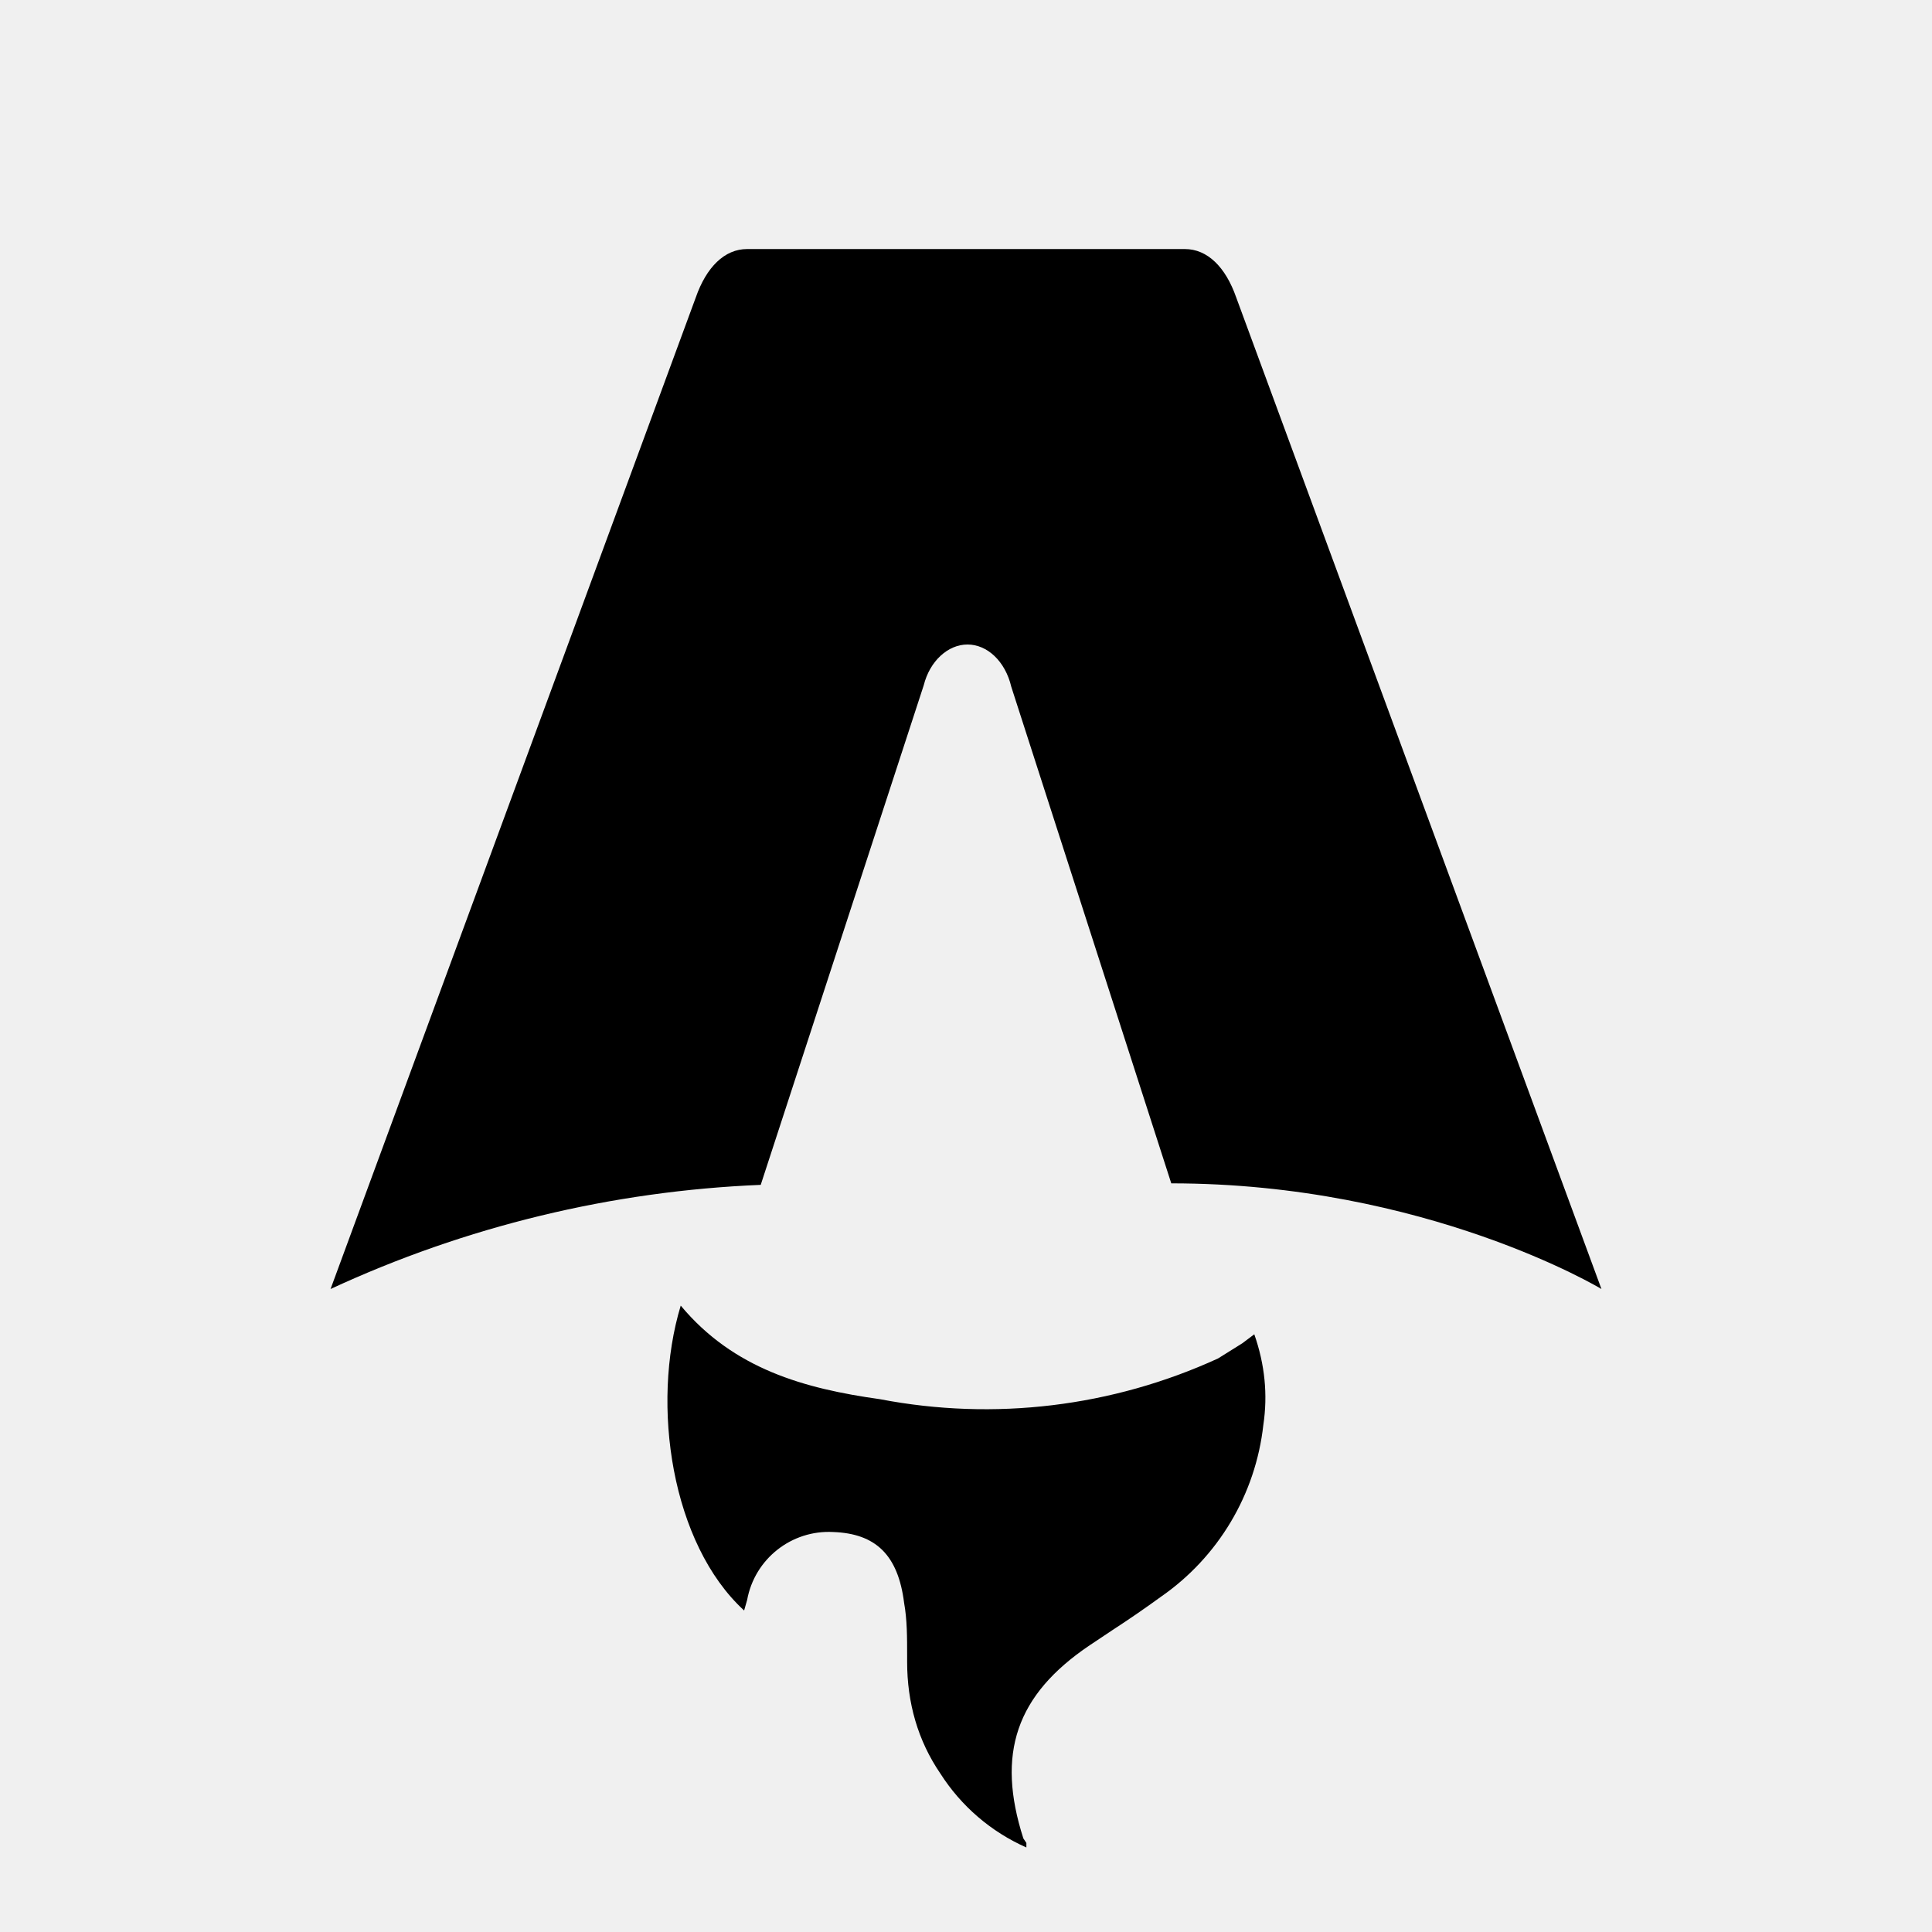
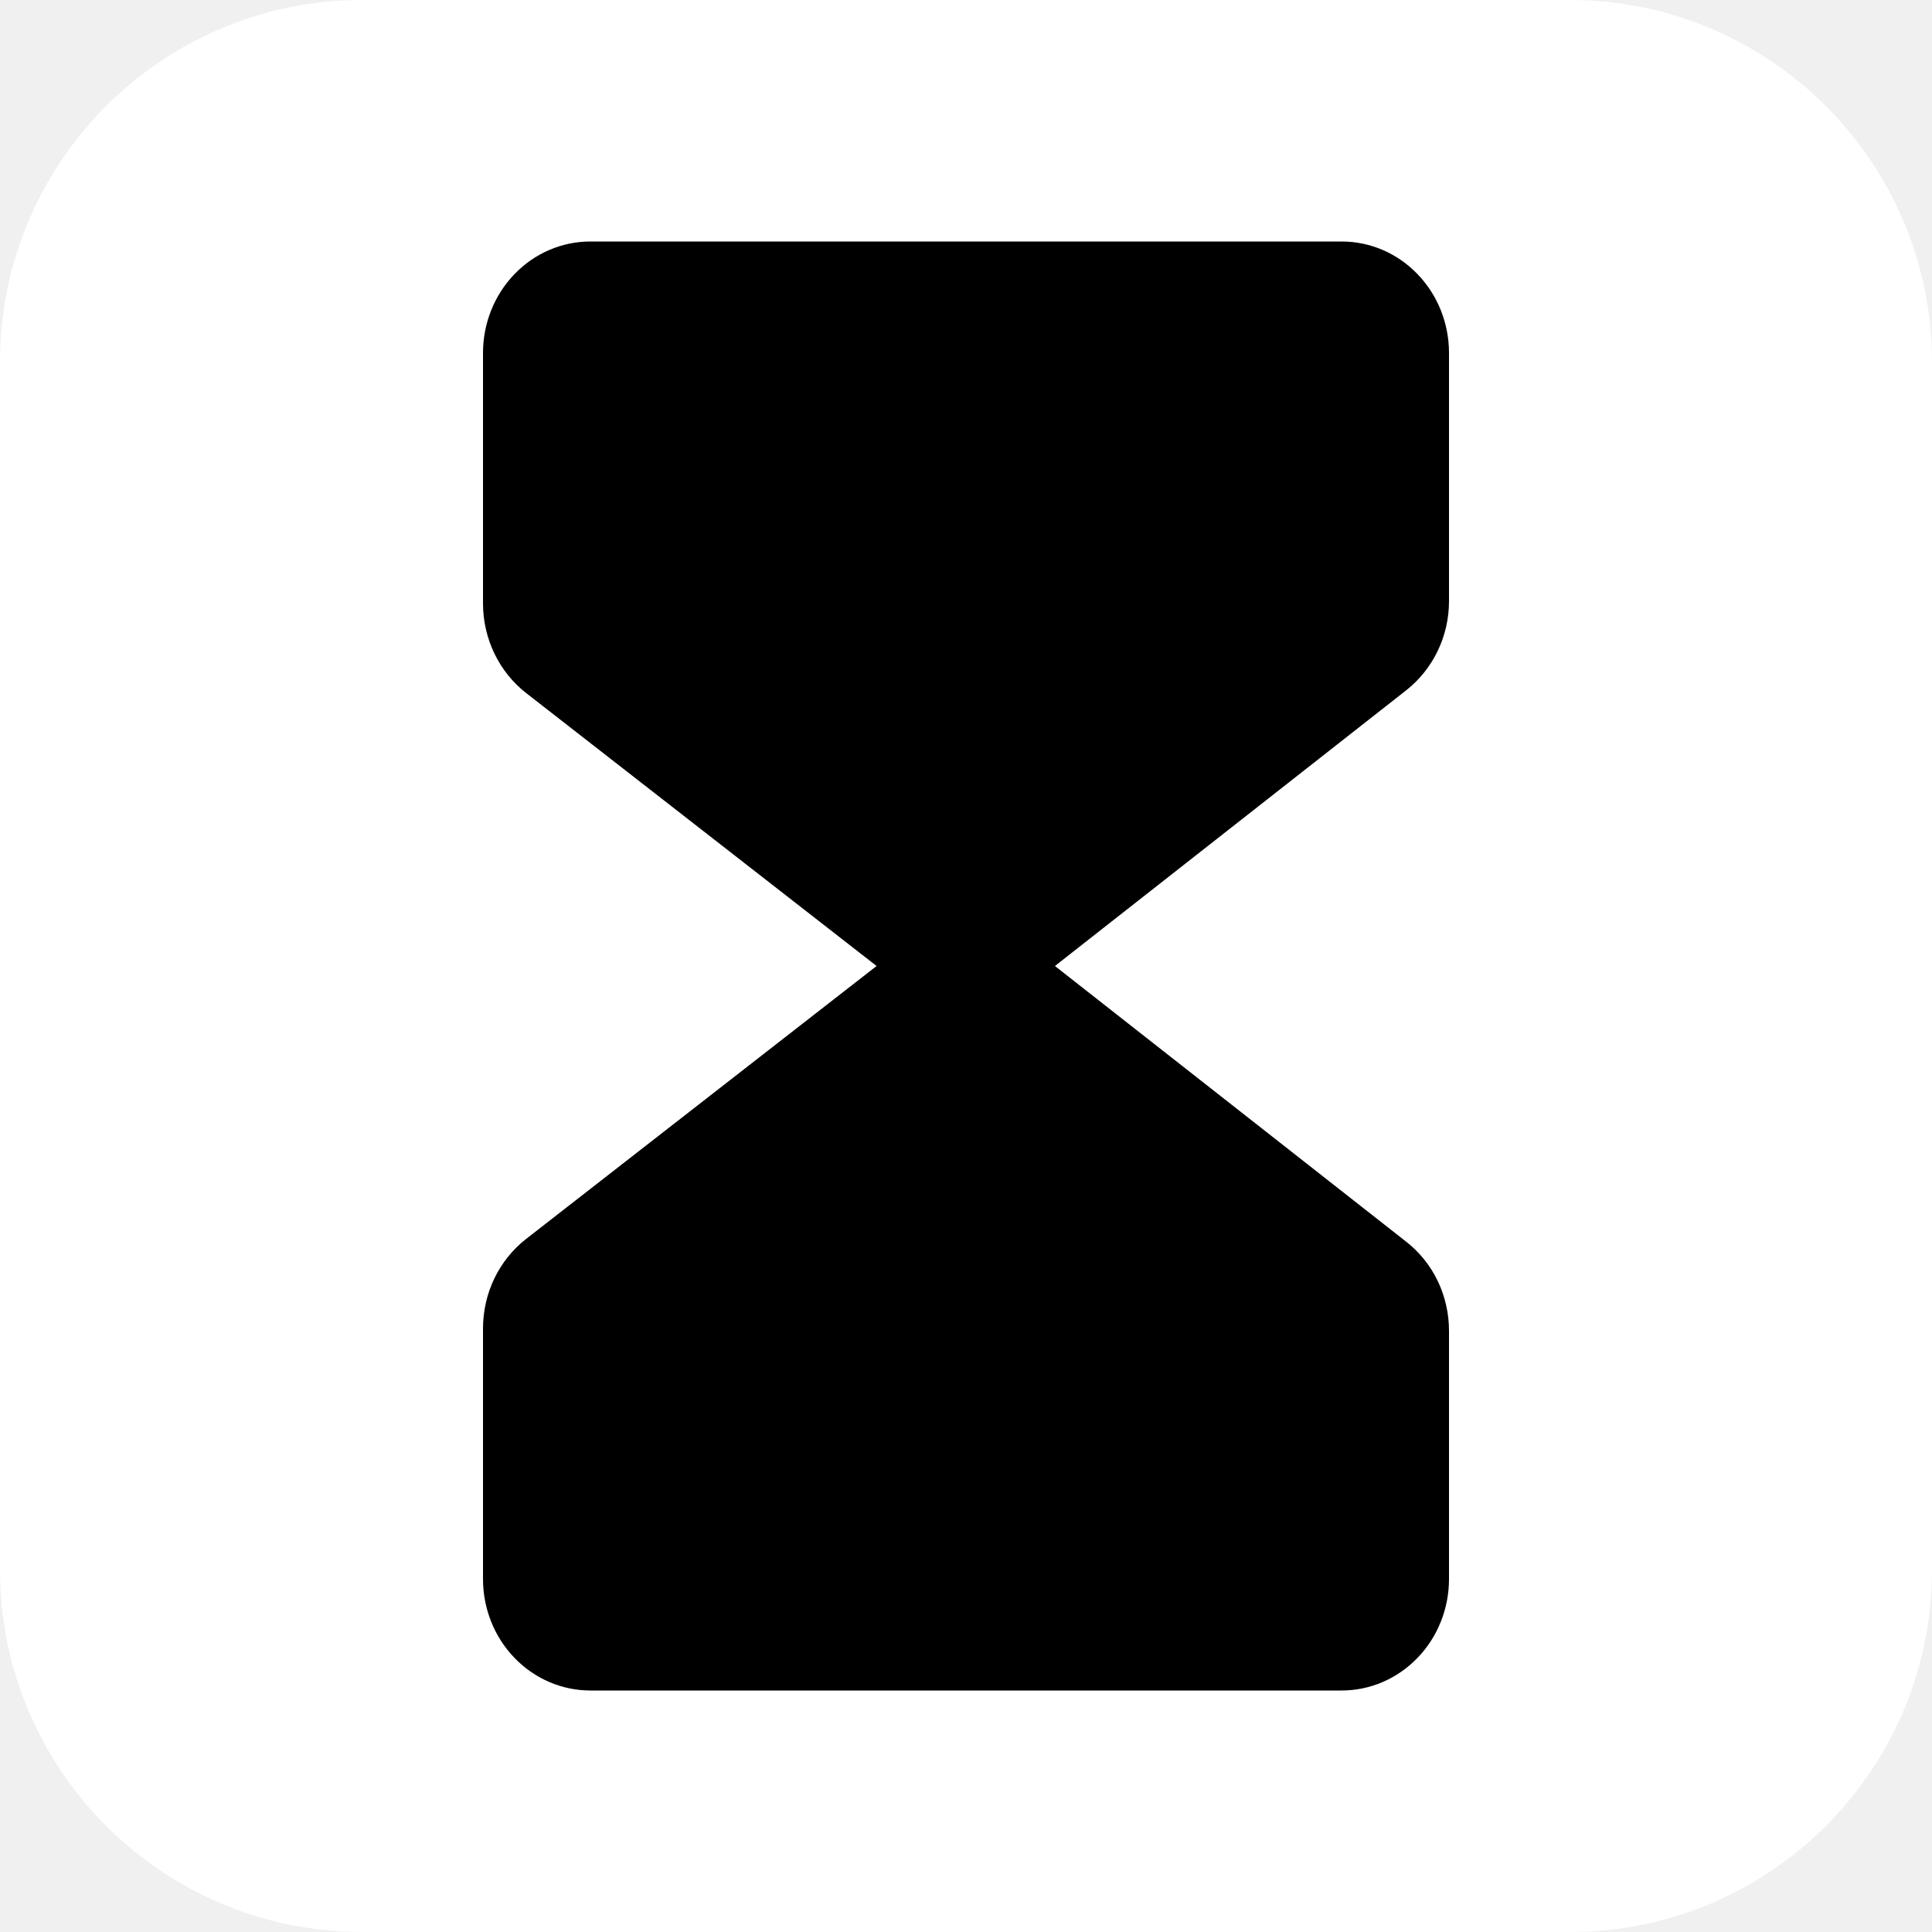
- <svg xmlns="http://www.w3.org/2000/svg" fill="none" viewBox="0 0 128 128">
-   <path d="M50.4 78.5a75.1 75.1 0 0 0-28.5 6.9l24.2-65.7c.7-2 1.9-3.2 3.4-3.2h29c1.5 0 2.7 1.2 3.4 3.2l24.2 65.7s-11.6-7-28.5-7L67 45.5c-.4-1.7-1.6-2.8-2.9-2.8-1.3 0-2.5 1.1-2.9 2.7L50.4 78.5Zm-1.1 28.2Zm-4.2-20.2c-2 6.6-.6 15.8 4.2 20.2a17.5 17.5 0 0 1 .2-.7 5.5 5.5 0 0 1 5.7-4.5c2.8.1 4.3 1.5 4.7 4.7.2 1.1.2 2.3.2 3.5v.4c0 2.7.7 5.2 2.2 7.4a13 13 0 0 0 5.7 4.9v-.3l-.2-.3c-1.8-5.6-.5-9.5 4.4-12.8l1.5-1a73 73 0 0 0 3.2-2.2 16 16 0 0 0 6.8-11.4c.3-2 .1-4-.6-6l-.8.6-1.6 1a37 37 0 0 1-22.4 2.7c-5-.7-9.7-2-13.2-6.2Z" />
-   <style>
-         path { fill: #000; }
-         @media (prefers-color-scheme: dark) {
-             path { fill: #FFF; }
-         }
-     </style>
+ <svg xmlns="http://www.w3.org/2000/svg" width="32" height="32" viewBox="0 0 32 32" fill="none">
+   <rect width="32" height="32" rx="6" fill="white" />
+   <path d="M24 9.958V5.846C24 5.357 23.813 4.887 23.479 4.541C23.146 4.194 22.694 4 22.222 4H9.778C9.306 4 8.854 4.194 8.521 4.541C8.187 4.887 8 5.357 8 5.846V10C8.001 10.287 8.066 10.569 8.189 10.825C8.313 11.082 8.492 11.305 8.712 11.477L14.519 16L8.711 20.523C8.491 20.695 8.312 20.919 8.188 21.175C8.065 21.431 8.001 21.713 8 22V26.154C8 26.643 8.187 27.113 8.521 27.459C8.854 27.805 9.306 28 9.778 28H22.222C22.694 28 23.146 27.805 23.479 27.459C23.813 27.113 24 26.643 24 26.154V22.041C24 21.756 23.936 21.474 23.814 21.218C23.691 20.963 23.513 20.74 23.293 20.568L17.473 16L23.293 11.432C23.512 11.259 23.69 11.037 23.813 10.781C23.936 10.526 24 10.244 24 9.958Z" fill="black" />
</svg>
